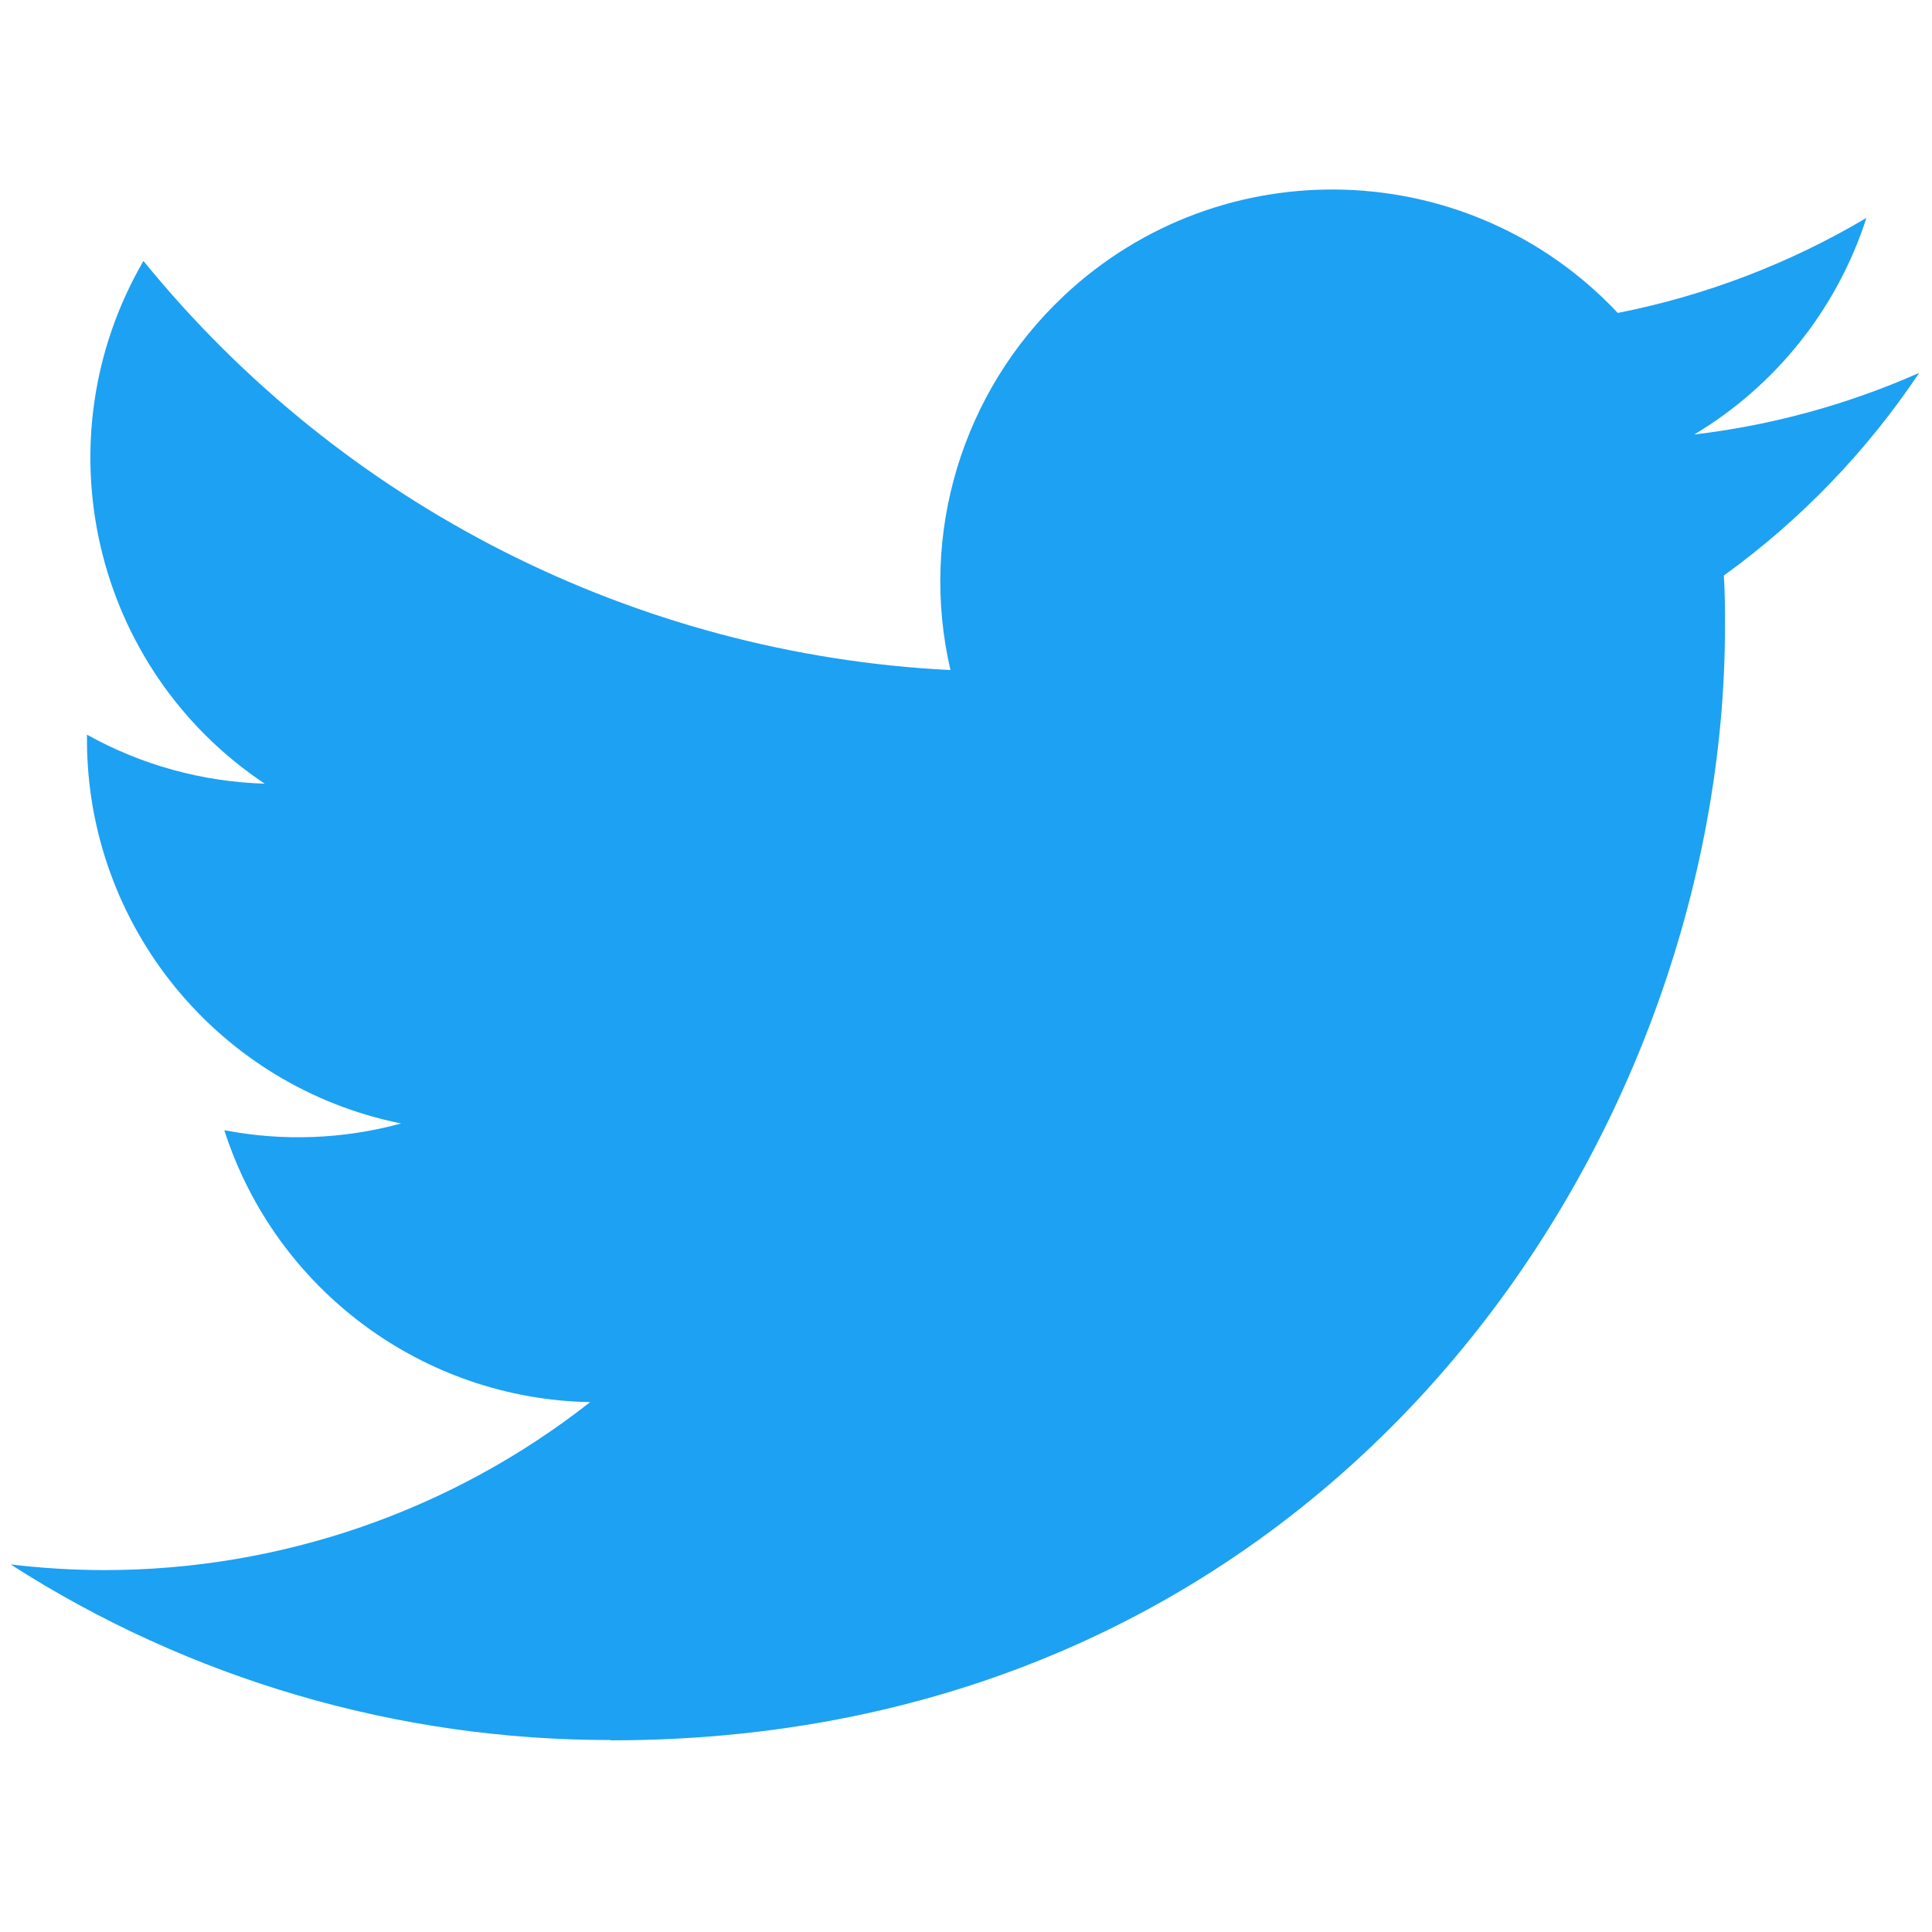
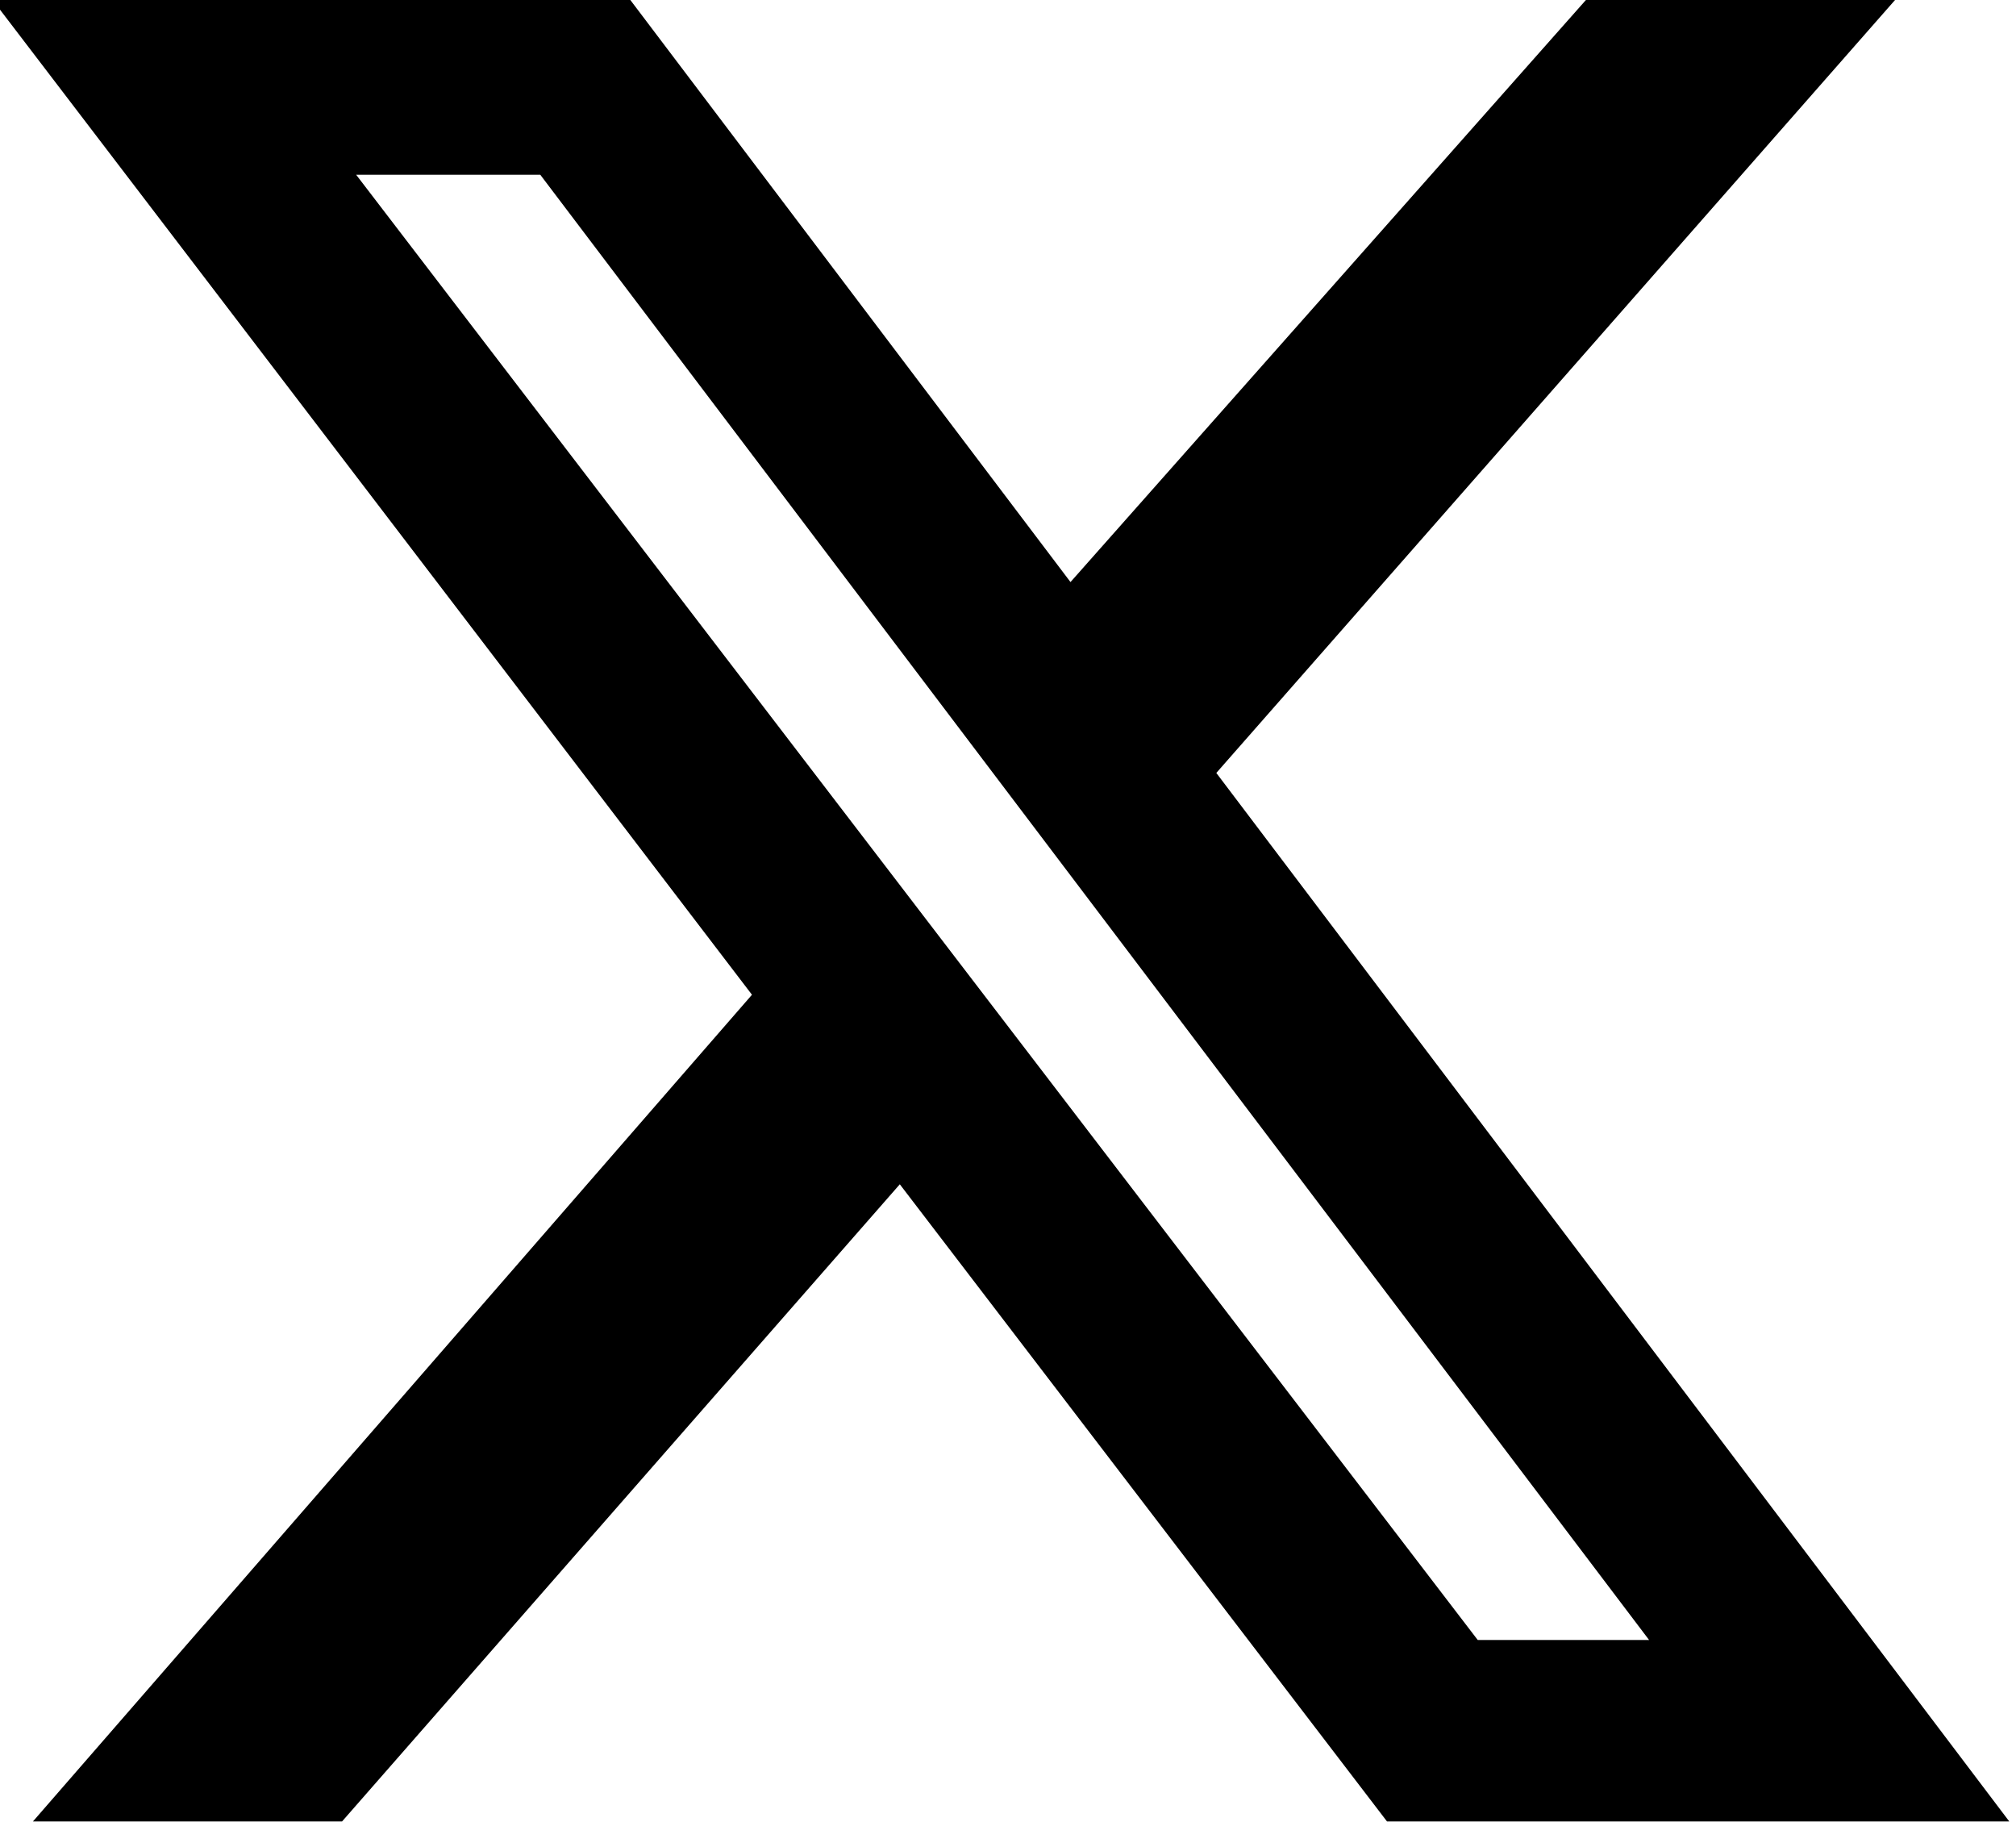
- <svg xmlns="http://www.w3.org/2000/svg" version="1.1" width="256" height="256" viewBox="0 0 256 256" xml:space="preserve">
-   <defs>
- </defs>
-   <g style="stroke: none; stroke-width: 0; stroke-dasharray: none; stroke-linecap: butt; stroke-linejoin: miter; stroke-miterlimit: 10; fill: none; fill-rule: nonzero; opacity: 1;" transform="translate(1.406593 1.406593) scale(2.81 2.81)">
-     <path d="M 28.303 81.565 c 33.962 0 52.538 -28.138 52.538 -52.538 c 0 -0.799 0 -1.595 -0.054 -2.387 c 3.614 -2.614 6.733 -5.85 9.212 -9.558 c -3.37 1.493 -6.945 2.473 -10.606 2.905 c 3.855 -2.308 6.74 -5.937 8.118 -10.213 c -3.625 2.151 -7.59 3.667 -11.725 4.482 c -6.993 -7.436 -18.69 -7.795 -26.126 -0.802 c -4.796 4.51 -6.83 11.23 -5.342 17.643 C 29.473 30.352 15.64 23.34 6.264 11.804 c -4.901 8.437 -2.398 19.231 5.717 24.649 c -2.939 -0.087 -5.813 -0.88 -8.381 -2.311 c 0 0.076 0 0.155 0 0.234 c 0.002 8.79 6.198 16.36 14.814 18.101 c -2.718 0.741 -5.571 0.85 -8.338 0.317 c 2.419 7.522 9.351 12.675 17.251 12.823 c -6.539 5.139 -14.616 7.928 -22.932 7.92 C 2.926 73.534 1.459 73.445 0 73.27 c 8.444 5.419 18.27 8.293 28.303 8.28" style="stroke: none; stroke-width: 1; stroke-dasharray: none; stroke-linecap: butt; stroke-linejoin: miter; stroke-miterlimit: 10; fill: rgb(29,161,242); fill-rule: nonzero; opacity: 1;" transform=" matrix(1 0 0 1 0 0) " stroke-linecap="round" />
-   </g>
+ <svg xmlns="http://www.w3.org/2000/svg" width="300" height="271">
+   <path d="m236 0h46l-101 115 118 156h-92.6l-72.5-94.8-83 94.8h-46l107-123-113-148h94.9l65.5 86.6zm-16.1 244h25.5l-165-218h-27.4z" />
</svg>
